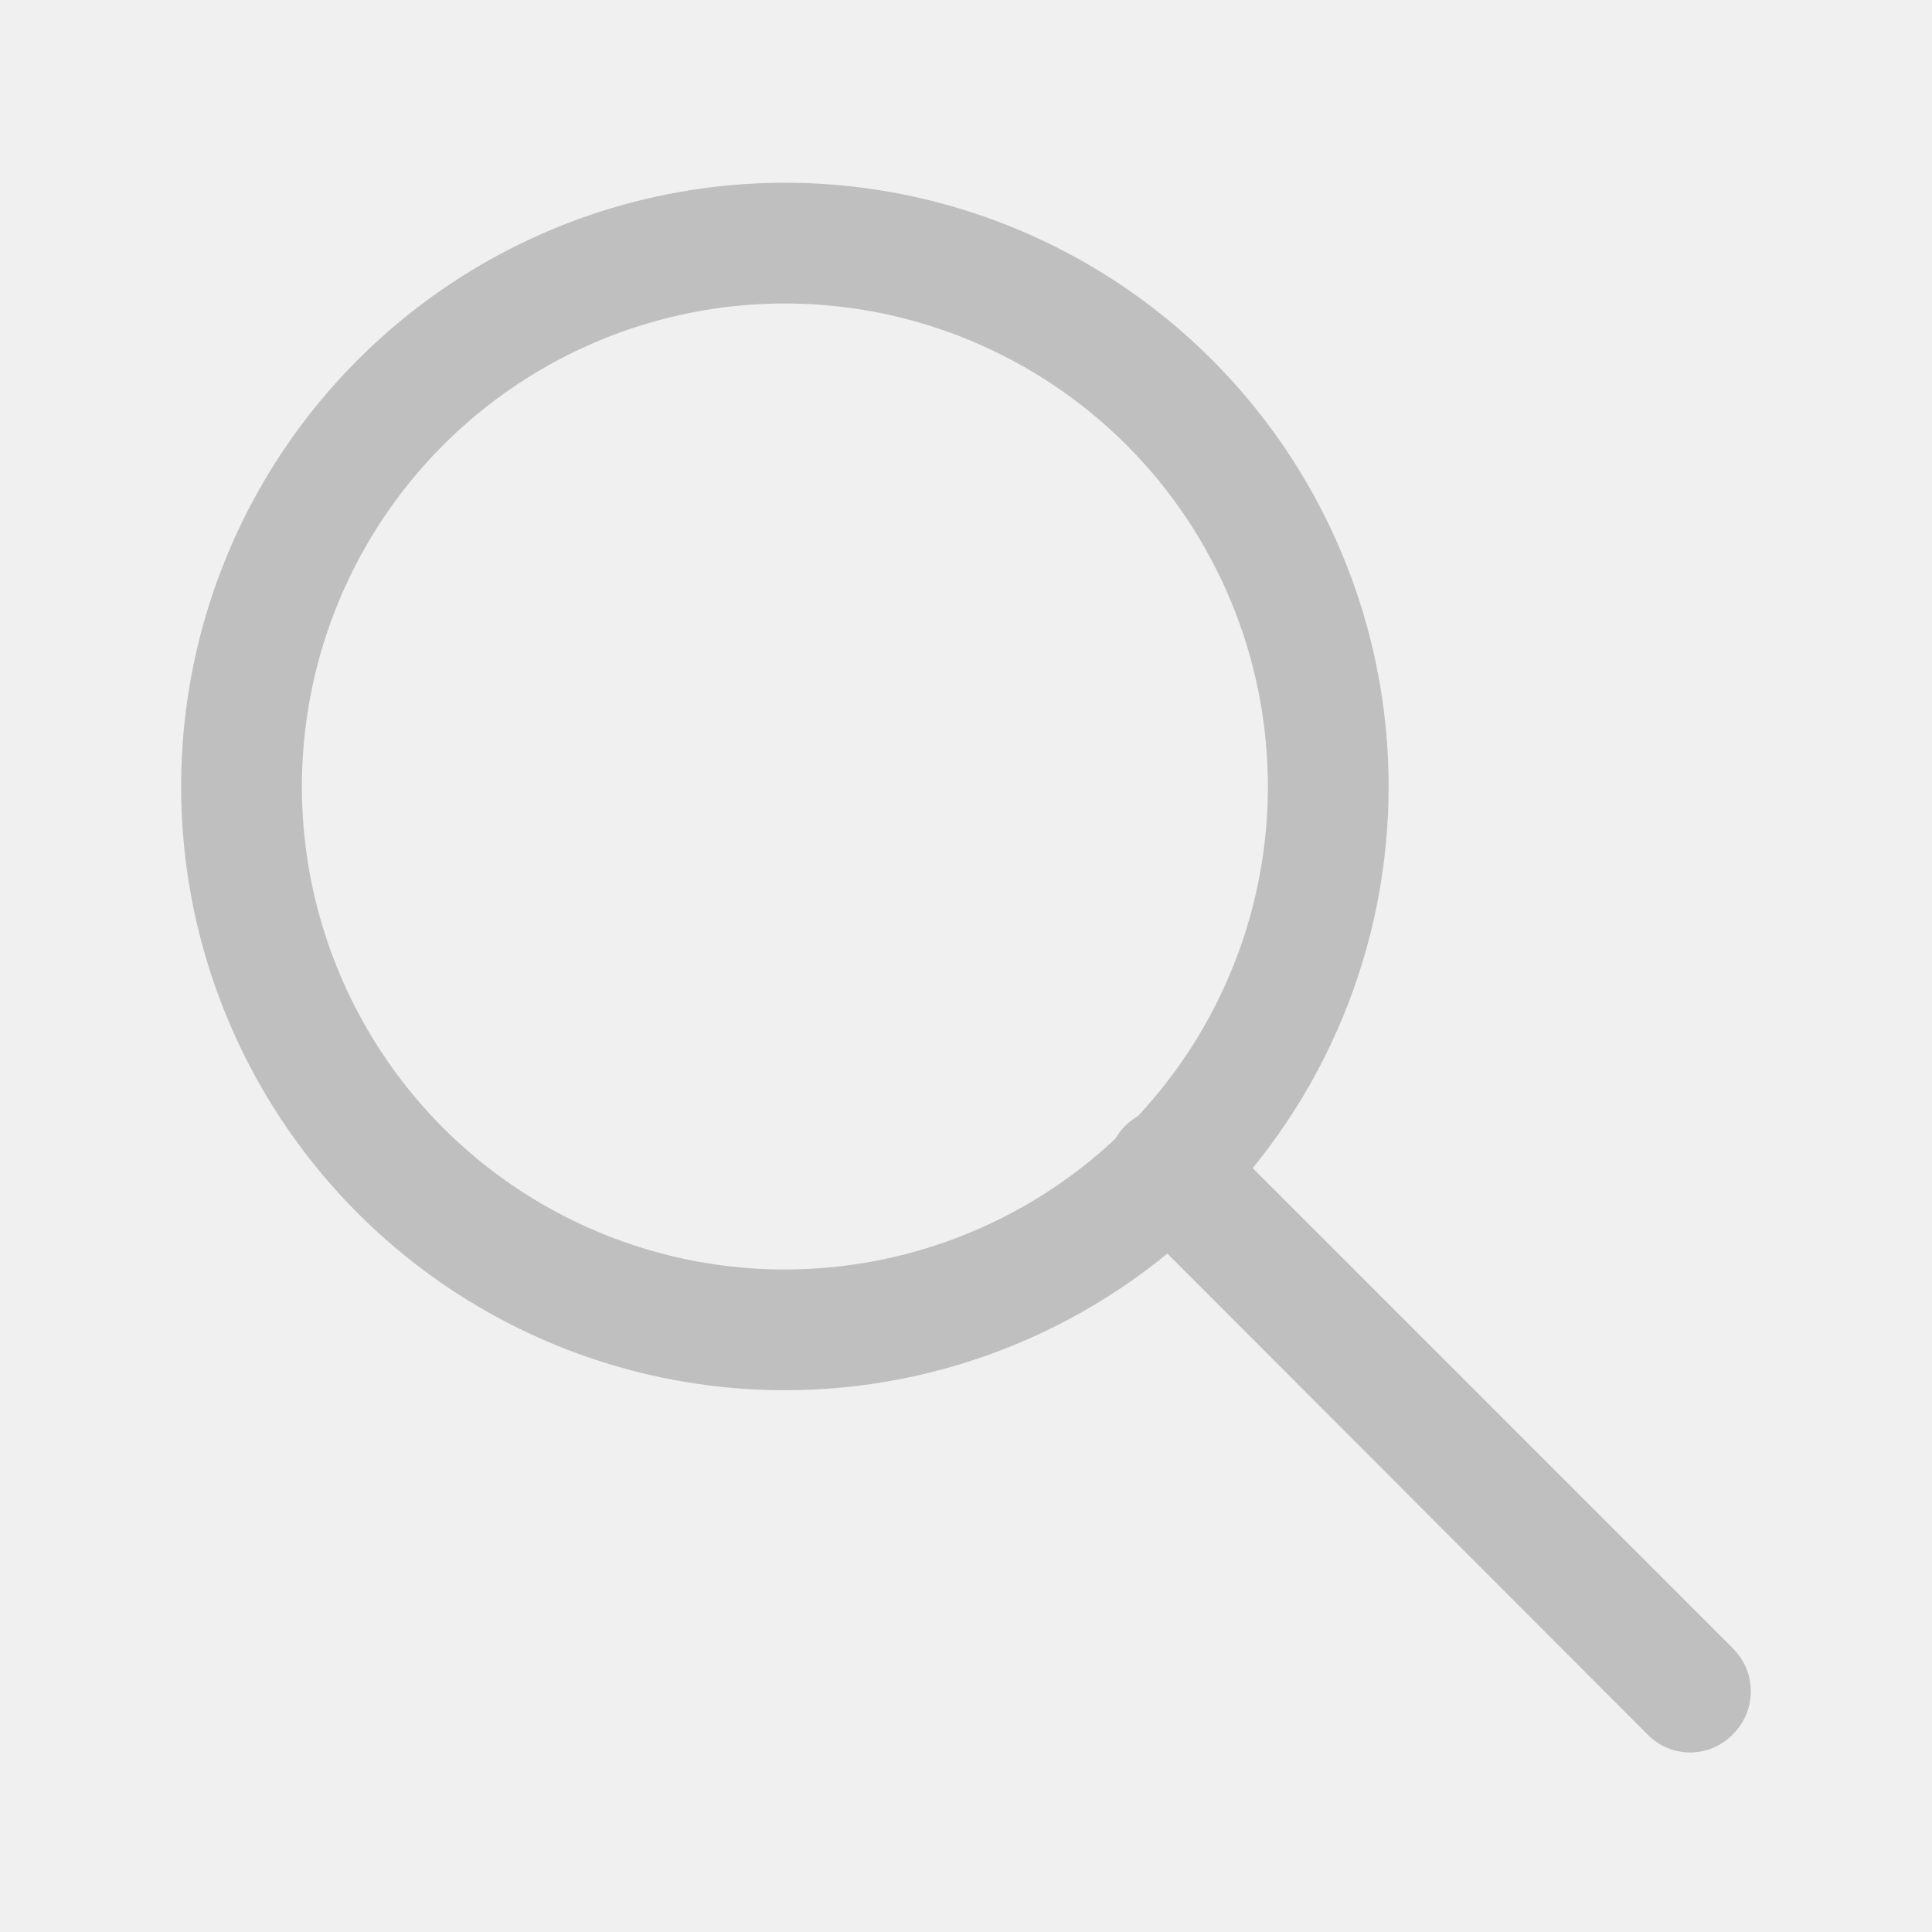
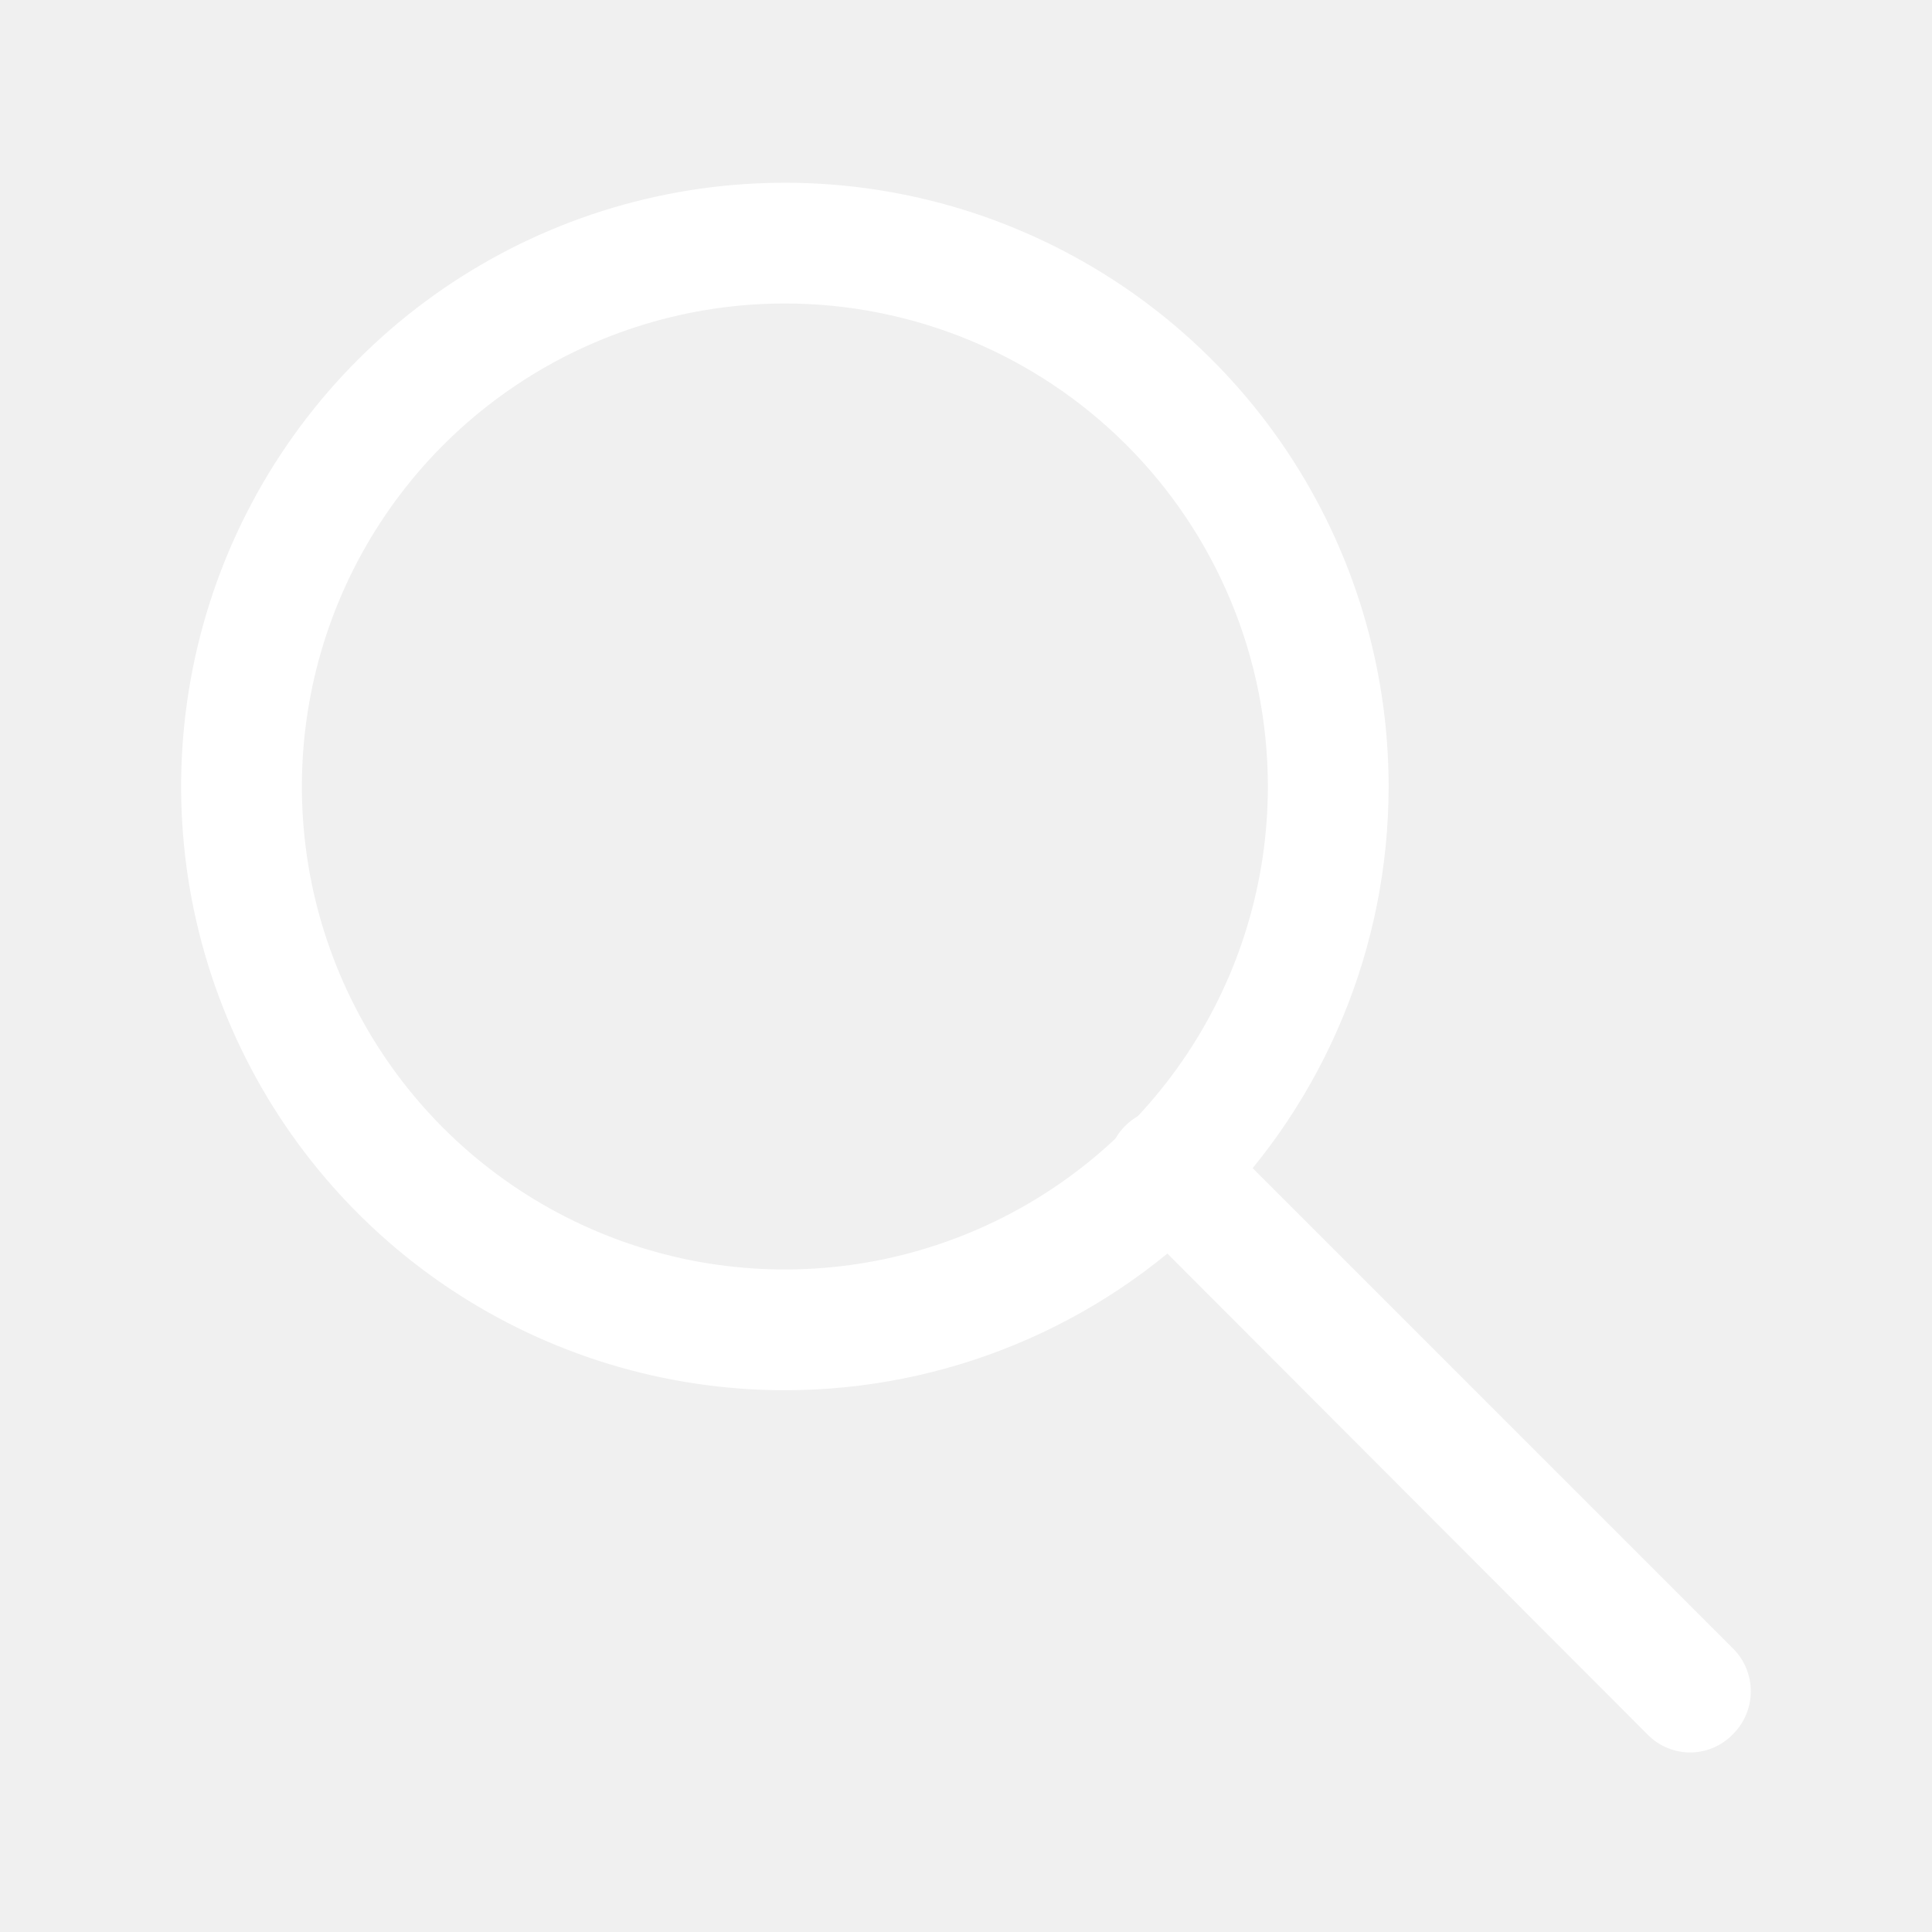
- <svg xmlns="http://www.w3.org/2000/svg" width="24px" height="24px" viewBox="0 0 24 24" fill="none">
-   <path d="M9.75 17.27C8.267 17.27 6.817 16.83 5.583 16.006C4.35 15.182 3.389 14.011 2.821 12.64C2.253 11.27 2.105 9.762 2.394 8.307C2.683 6.852 3.398 5.516 4.447 4.467C5.496 3.418 6.832 2.703 8.287 2.414C9.742 2.125 11.25 2.273 12.62 2.841C13.991 3.409 15.162 4.37 15.986 5.603C16.81 6.837 17.25 8.287 17.25 9.77C17.25 11.759 16.46 13.667 15.053 15.073C13.647 16.48 11.739 17.27 9.75 17.27ZM9.75 3.77C8.563 3.77 7.403 4.122 6.417 4.781C5.43 5.44 4.661 6.378 4.207 7.474C3.753 8.57 3.634 9.777 3.865 10.941C4.097 12.104 4.668 13.174 5.507 14.013C6.346 14.852 7.416 15.423 8.579 15.655C9.743 15.886 10.95 15.767 12.046 15.313C13.143 14.859 14.079 14.09 14.739 13.103C15.398 12.117 15.75 10.957 15.75 9.77C15.75 8.179 15.118 6.653 13.993 5.527C12.867 4.402 11.341 3.77 9.75 3.77Z" fill="#bfbfbf" />
-   <path d="M21 21.77C20.901 21.77 20.804 21.751 20.713 21.713C20.622 21.676 20.539 21.62 20.47 21.55L14 15.07C13.926 15.002 13.866 14.92 13.824 14.828C13.783 14.737 13.76 14.637 13.757 14.537C13.754 14.436 13.772 14.336 13.809 14.243C13.846 14.149 13.901 14.064 13.972 13.992C14.042 13.92 14.126 13.863 14.219 13.825C14.312 13.786 14.412 13.766 14.512 13.767C14.613 13.768 14.713 13.789 14.805 13.829C14.897 13.869 14.981 13.927 15.05 14L21.53 20.48C21.671 20.621 21.749 20.811 21.749 21.01C21.749 21.209 21.671 21.399 21.53 21.54C21.462 21.612 21.379 21.669 21.288 21.709C21.197 21.748 21.099 21.769 21 21.77Z" fill="#bfbfbf" />
+ <svg xmlns="http://www.w3.org/2000/svg" width="24px" height="24px" viewBox="0 0 24 24" fill="#fff">
+   <path d="M9.75 17.27C8.267 17.27 6.817 16.83 5.583 16.006C4.35 15.182 3.389 14.011 2.821 12.64C2.253 11.27 2.105 9.762 2.394 8.307C2.683 6.852 3.398 5.516 4.447 4.467C5.496 3.418 6.832 2.703 8.287 2.414C9.742 2.125 11.25 2.273 12.62 2.841C13.991 3.409 15.162 4.37 15.986 5.603C16.81 6.837 17.25 8.287 17.25 9.77C17.25 11.759 16.46 13.667 15.053 15.073C13.647 16.48 11.739 17.27 9.75 17.27ZM9.75 3.77C8.563 3.77 7.403 4.122 6.417 4.781C5.43 5.44 4.661 6.378 4.207 7.474C3.753 8.57 3.634 9.777 3.865 10.941C4.097 12.104 4.668 13.174 5.507 14.013C6.346 14.852 7.416 15.423 8.579 15.655C9.743 15.886 10.95 15.767 12.046 15.313C13.143 14.859 14.079 14.09 14.739 13.103C15.398 12.117 15.75 10.957 15.75 9.77C15.75 8.179 15.118 6.653 13.993 5.527C12.867 4.402 11.341 3.77 9.75 3.77Z" fill="#fff" />
+   <path d="M21 21.77C20.901 21.77 20.804 21.751 20.713 21.713C20.622 21.676 20.539 21.62 20.47 21.55L14 15.07C13.926 15.002 13.866 14.92 13.824 14.828C13.783 14.737 13.76 14.637 13.757 14.537C13.754 14.436 13.772 14.336 13.809 14.243C13.846 14.149 13.901 14.064 13.972 13.992C14.042 13.92 14.126 13.863 14.219 13.825C14.312 13.786 14.412 13.766 14.512 13.767C14.613 13.768 14.713 13.789 14.805 13.829C14.897 13.869 14.981 13.927 15.05 14L21.53 20.48C21.671 20.621 21.749 20.811 21.749 21.01C21.749 21.209 21.671 21.399 21.53 21.54C21.462 21.612 21.379 21.669 21.288 21.709C21.197 21.748 21.099 21.769 21 21.77Z" fill="#fff" />
</svg>
